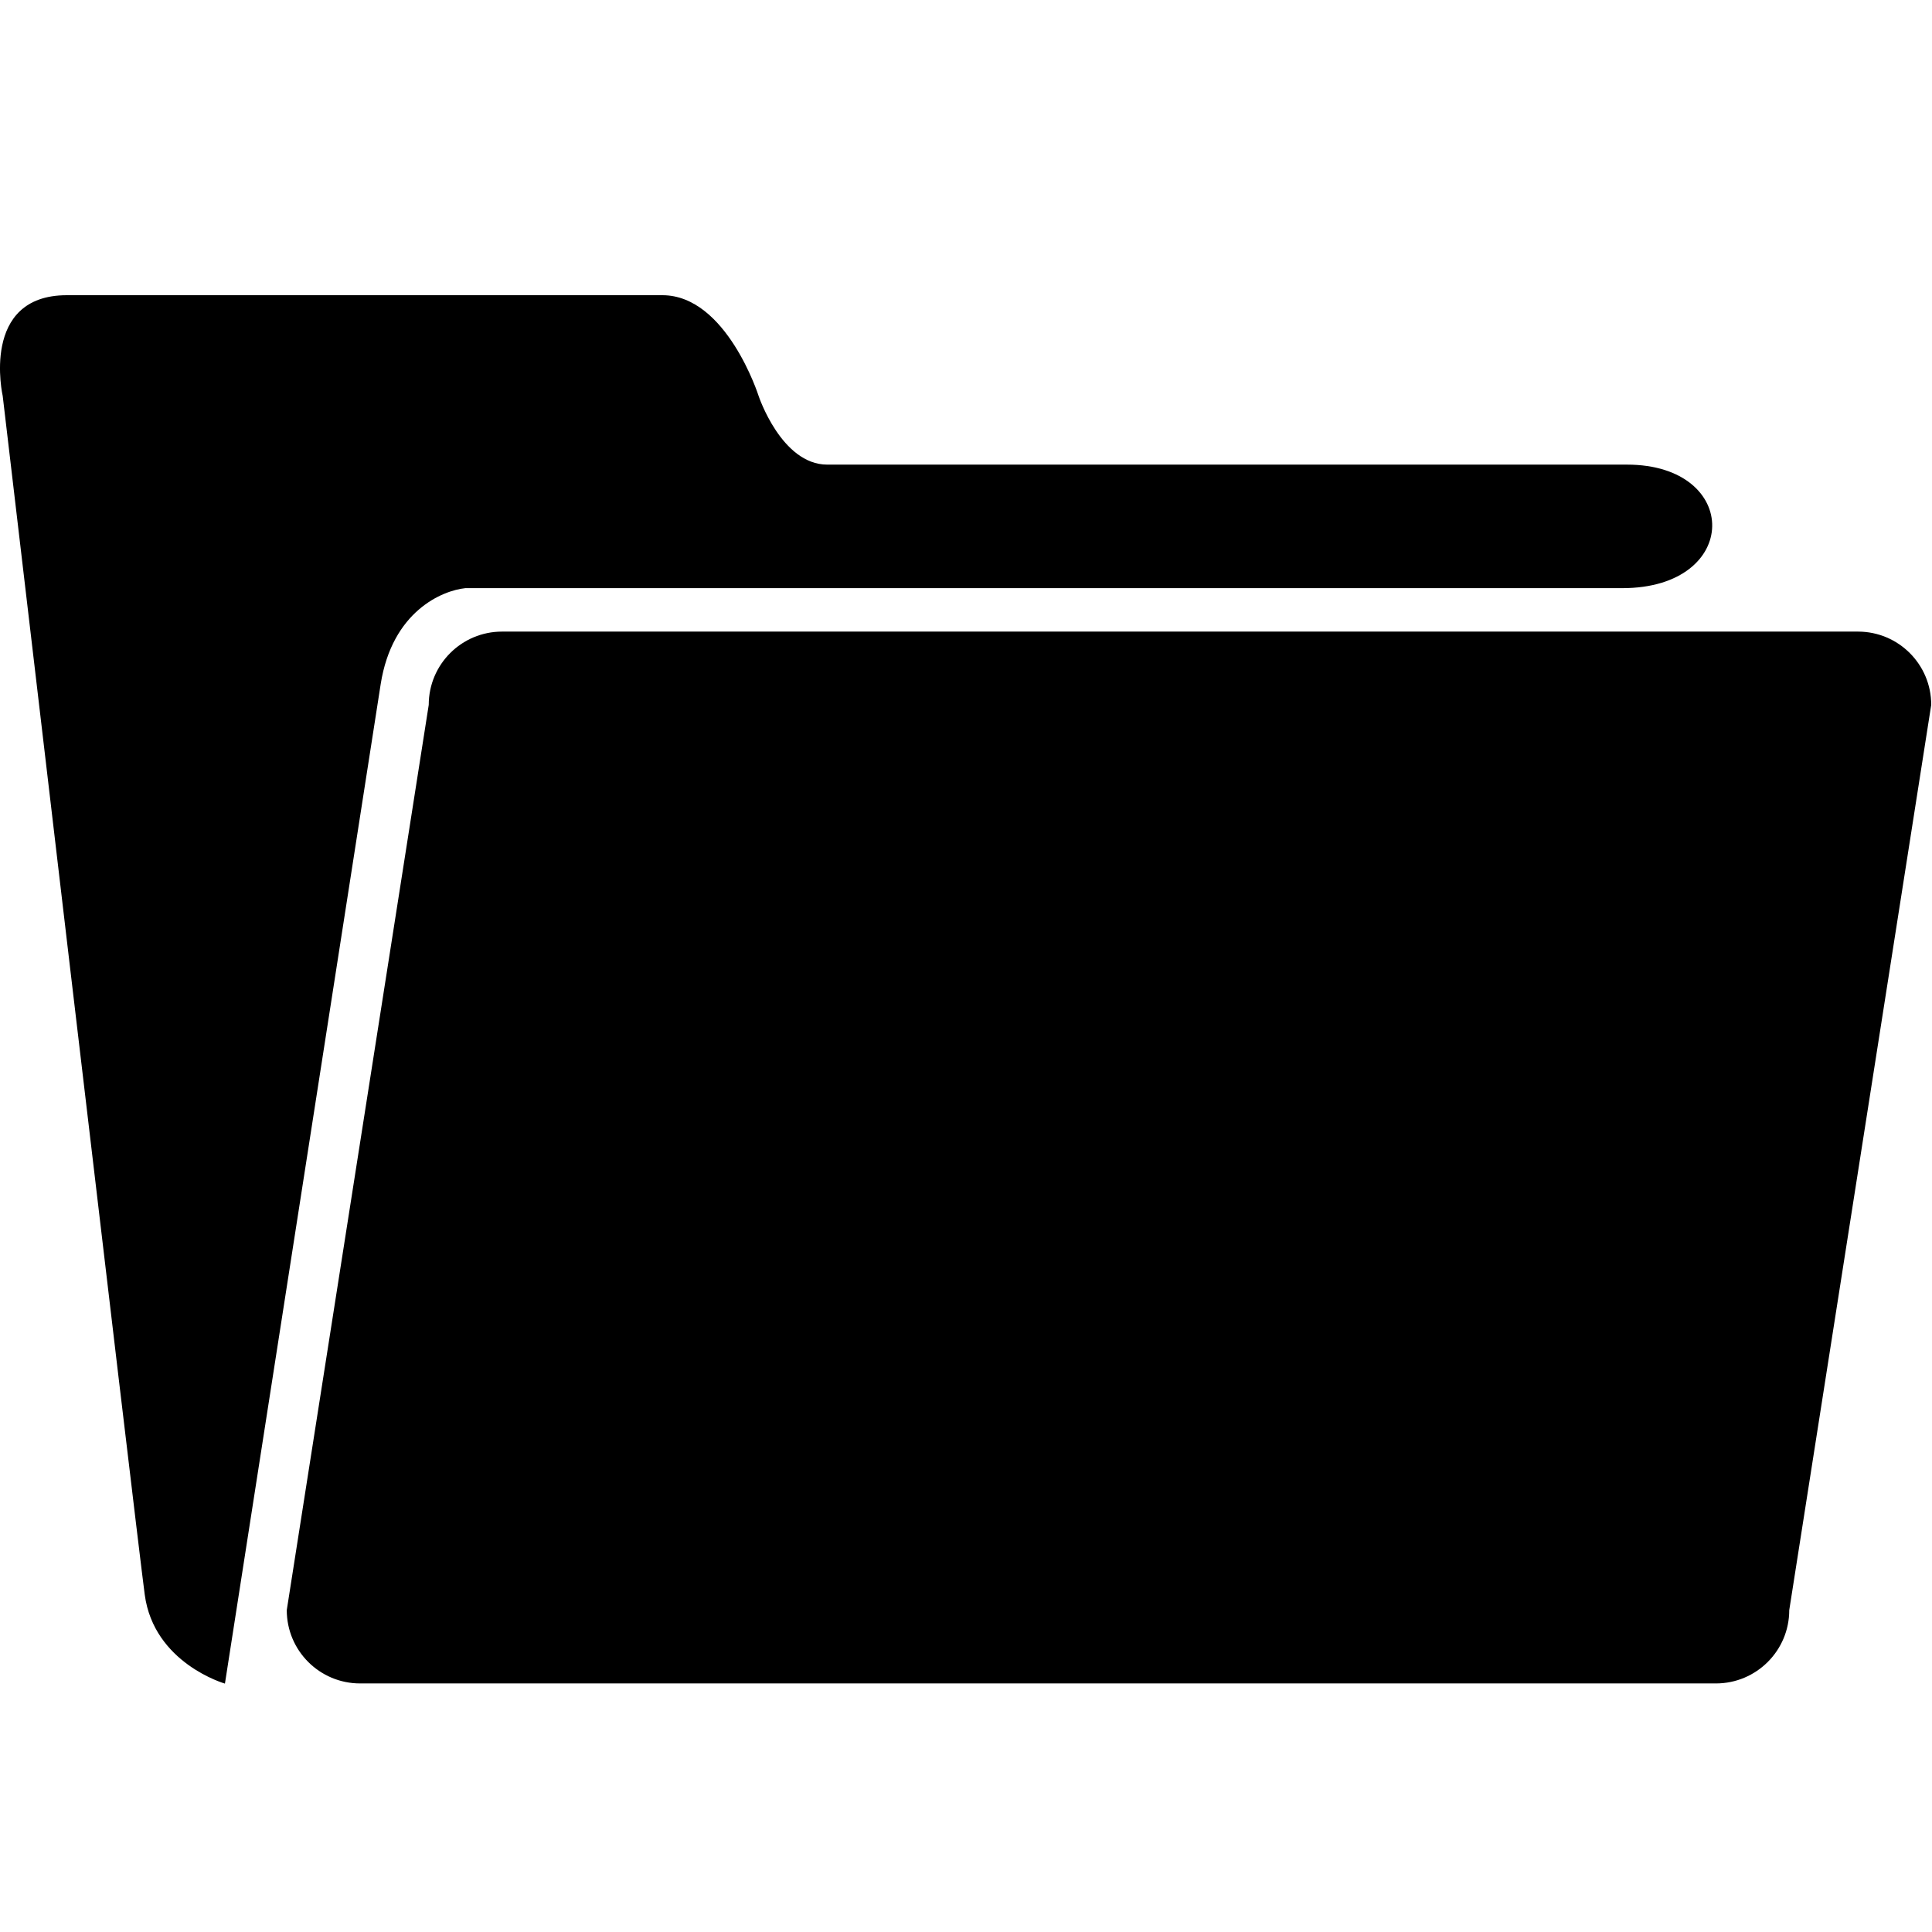
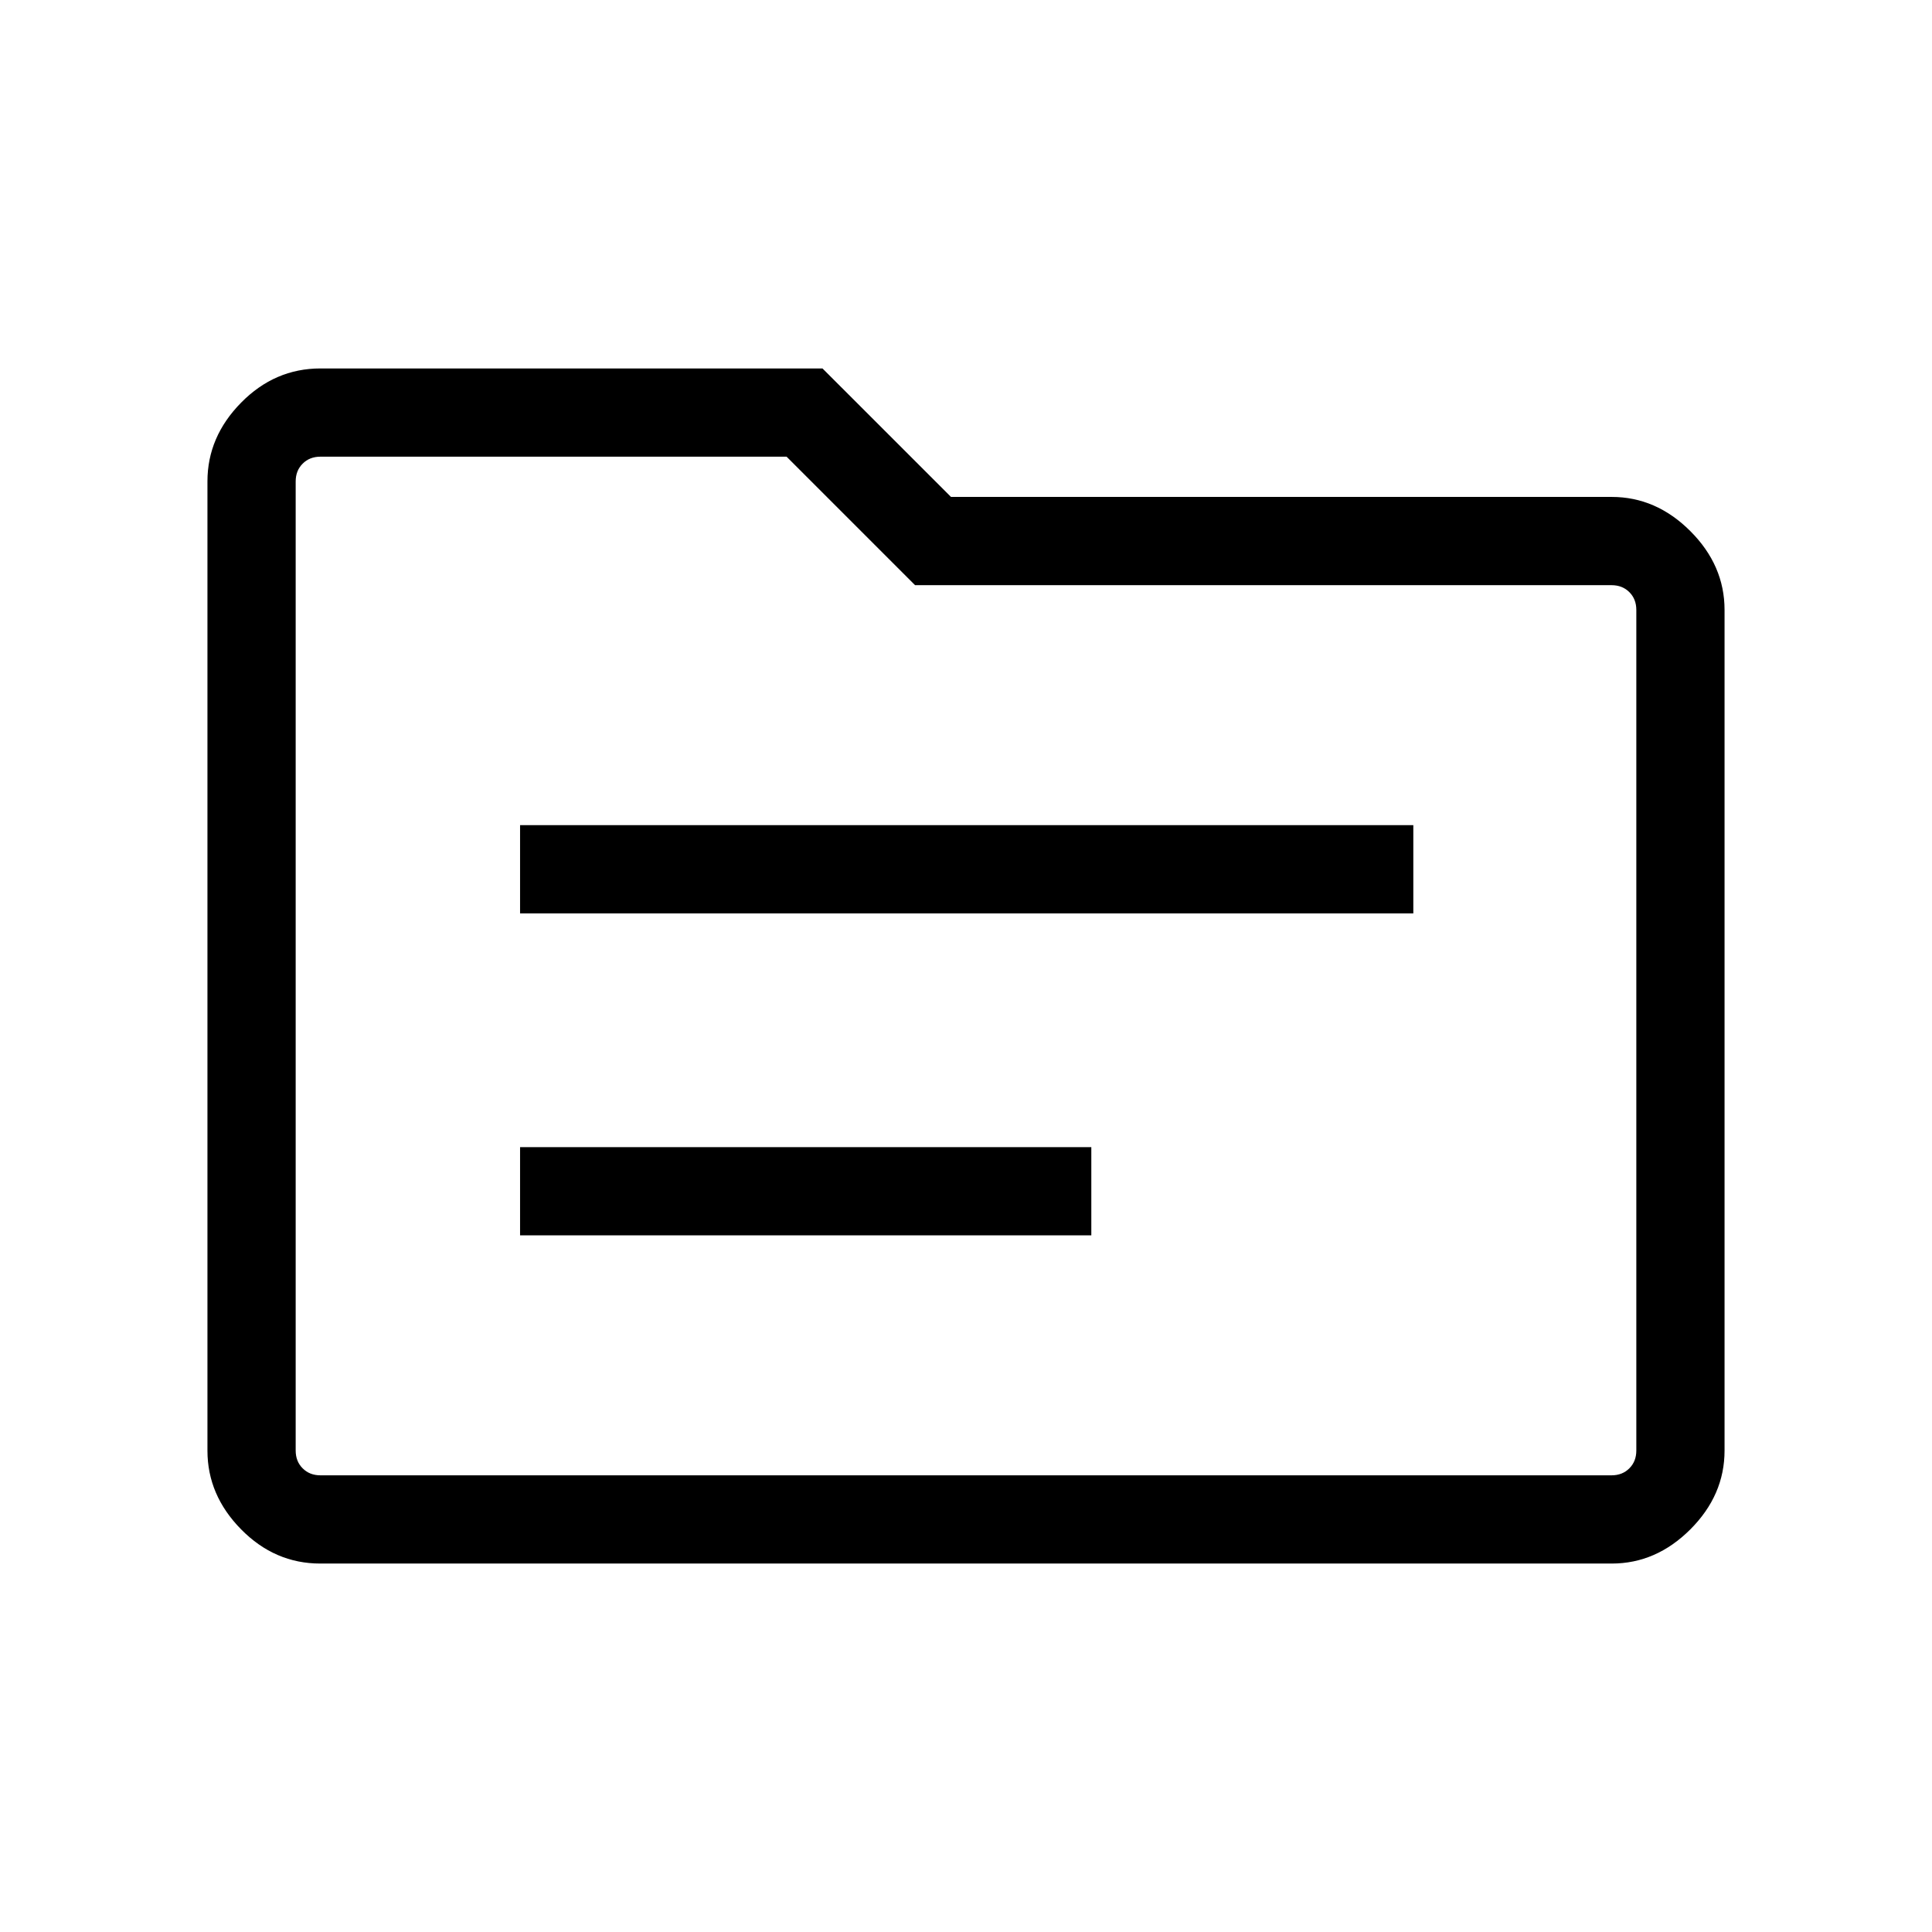
- <svg fill="currentColor" viewBox="0 -1.5 35 35">
-   <path d="M8.431 9.155h20.958c2.158 0 2.158-2.238 0.084-2.238h-14.486c-0.83 0-1.244-1.244-1.244-1.244s-0.581-1.825-1.743-1.825h-10.789c-1.576 0-1.162 1.825-1.162 1.825s2.407 20.47 2.573 21.715 1.453 1.612 1.453 1.612l2.821-18.103c0.208-1.327 1.12-1.7 1.535-1.742zM33.658 9.942h-24.563c-0.733 0-1.328 0.594-1.328 1.327l-2.572 16.4c0 0.734 0.595 1.328 1.328 1.328h24.563c0.732 0 1.328-0.594 1.328-1.328l2.572-16.4c0-0.733-0.593-1.327-1.328-1.327z">
-     </path>
+ <svg xmlns="http://www.w3.org/2000/svg" height="24px" viewBox="0 -960 960 960" width="24px" fill="#000000">
+   <path d="M258.42-346.15h283.85V-390H258.42v43.85Zm0-160h443.85V-550H258.42v43.85Zm-99.27 323.07q-22.61 0-39.34-16.99-16.73-17-16.73-39.11v-481.64q0-22.11 16.73-39.11 16.73-16.99 39.42-16.99h249.46l63.85 63.84h328.31q22.08 0 39.08 17 16.99 17 16.99 39.16v417.69q0 22.16-16.99 39.16-17 16.99-39.08 16.99h-641.7Zm.08-43.84h641.54q5.38 0 8.84-3.47 3.47-3.46 3.47-8.84v-417.69q0-5.39-3.47-8.85-3.46-3.46-8.84-3.46H454.69l-63.84-63.85H159.23q-5.38 0-8.84 3.47-3.47 3.46-3.47 8.84v481.54q0 5.38 3.47 8.84 3.46 3.47 8.84 3.47Zm-12.31 0v-506.16 506.16Z" />
</svg>
